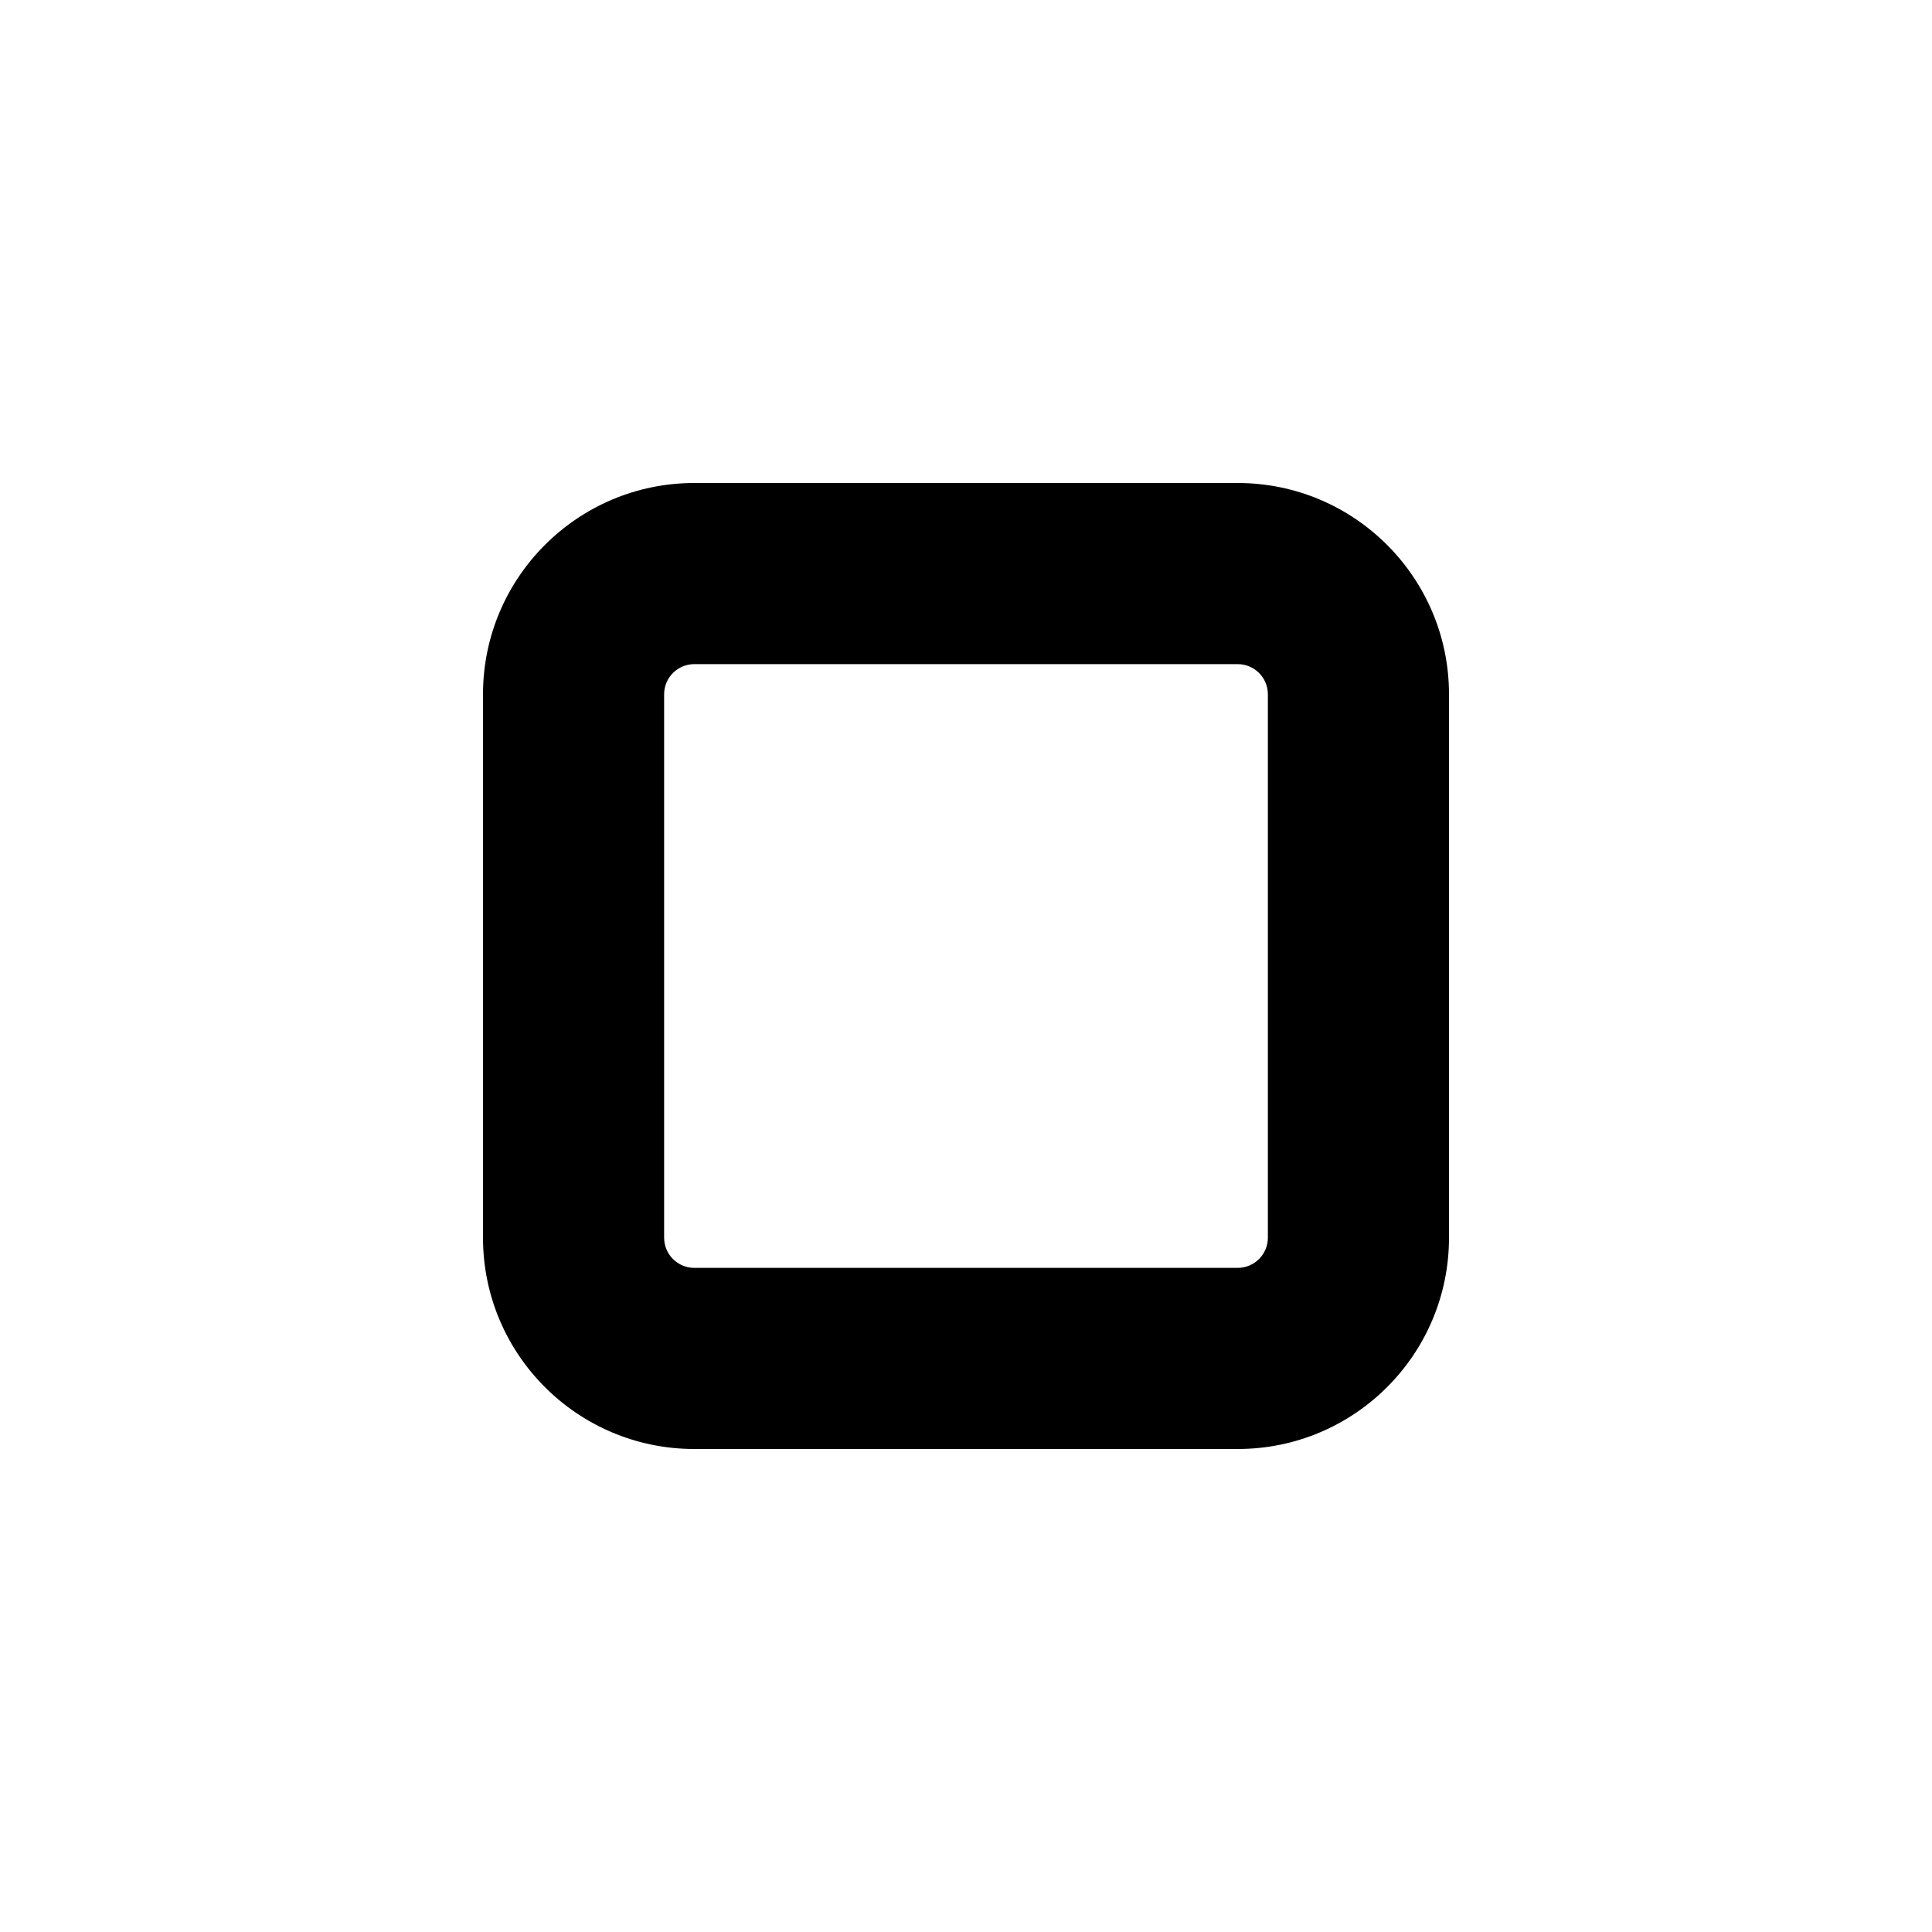
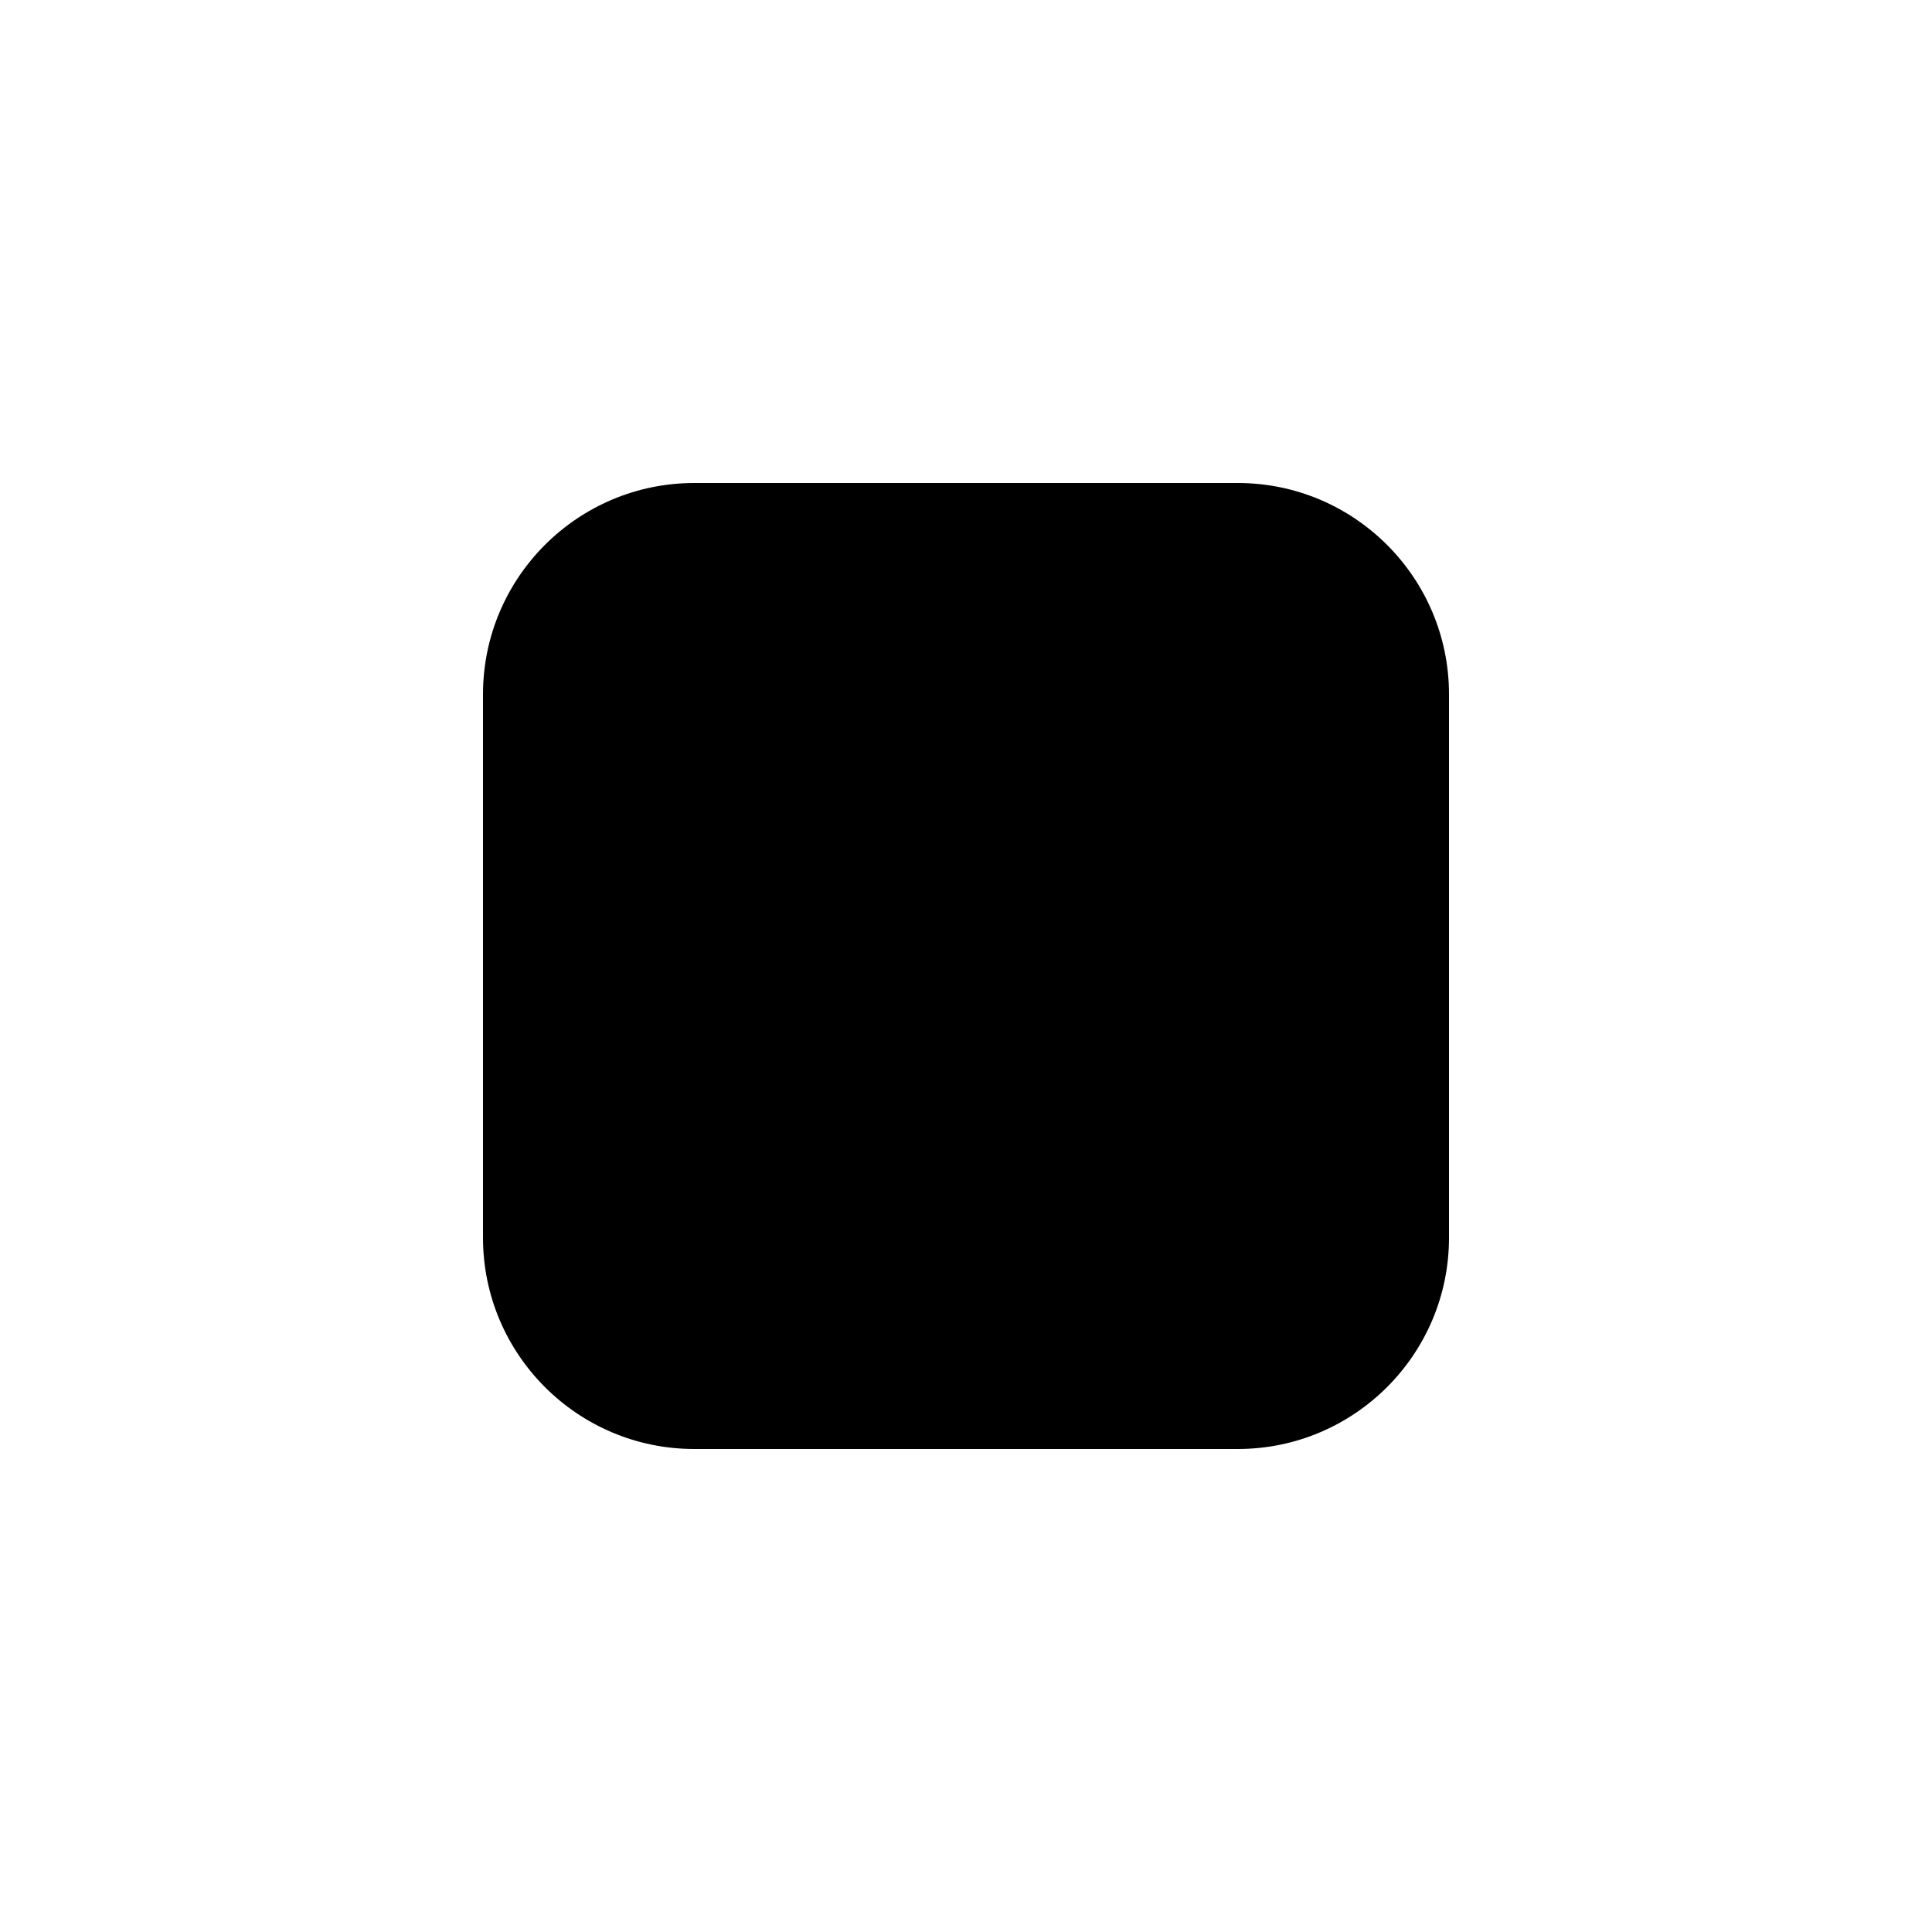
- <svg xmlns="http://www.w3.org/2000/svg" width="16" height="16" viewBox="0 0 16 16">
-   <path fill-rule="evenodd" d="M4 5.75C4 4.784 4.784 4 5.75 4h4.5c.966 0 1.75.784 1.75 1.75v4.5A1.75 1.75 0 0110.25 12h-4.5A1.75 1.75 0 014 10.25v-4.5zm1.75-.25a.25.25 0 00-.25.25v4.5c0 .138.112.25.25.25h4.5a.25.25 0 00.25-.25v-4.5a.25.25 0 00-.25-.25h-4.5z" />
+ <svg xmlns="http://www.w3.org/2000/svg" width="16" height="16" viewBox="0 0 16 16" fill="none">
+   <path fill-rule="evenodd" clip-rule="evenodd" d="M5.75 4C4.784 4 4 4.784 4 5.75V10.25C4 11.216 4.784 12 5.75 12H10.25C11.216 12 12 11.216 12 10.25V5.75C12 4.784 11.216 4 10.25 4H5.75Z" fill="black" />
</svg>
